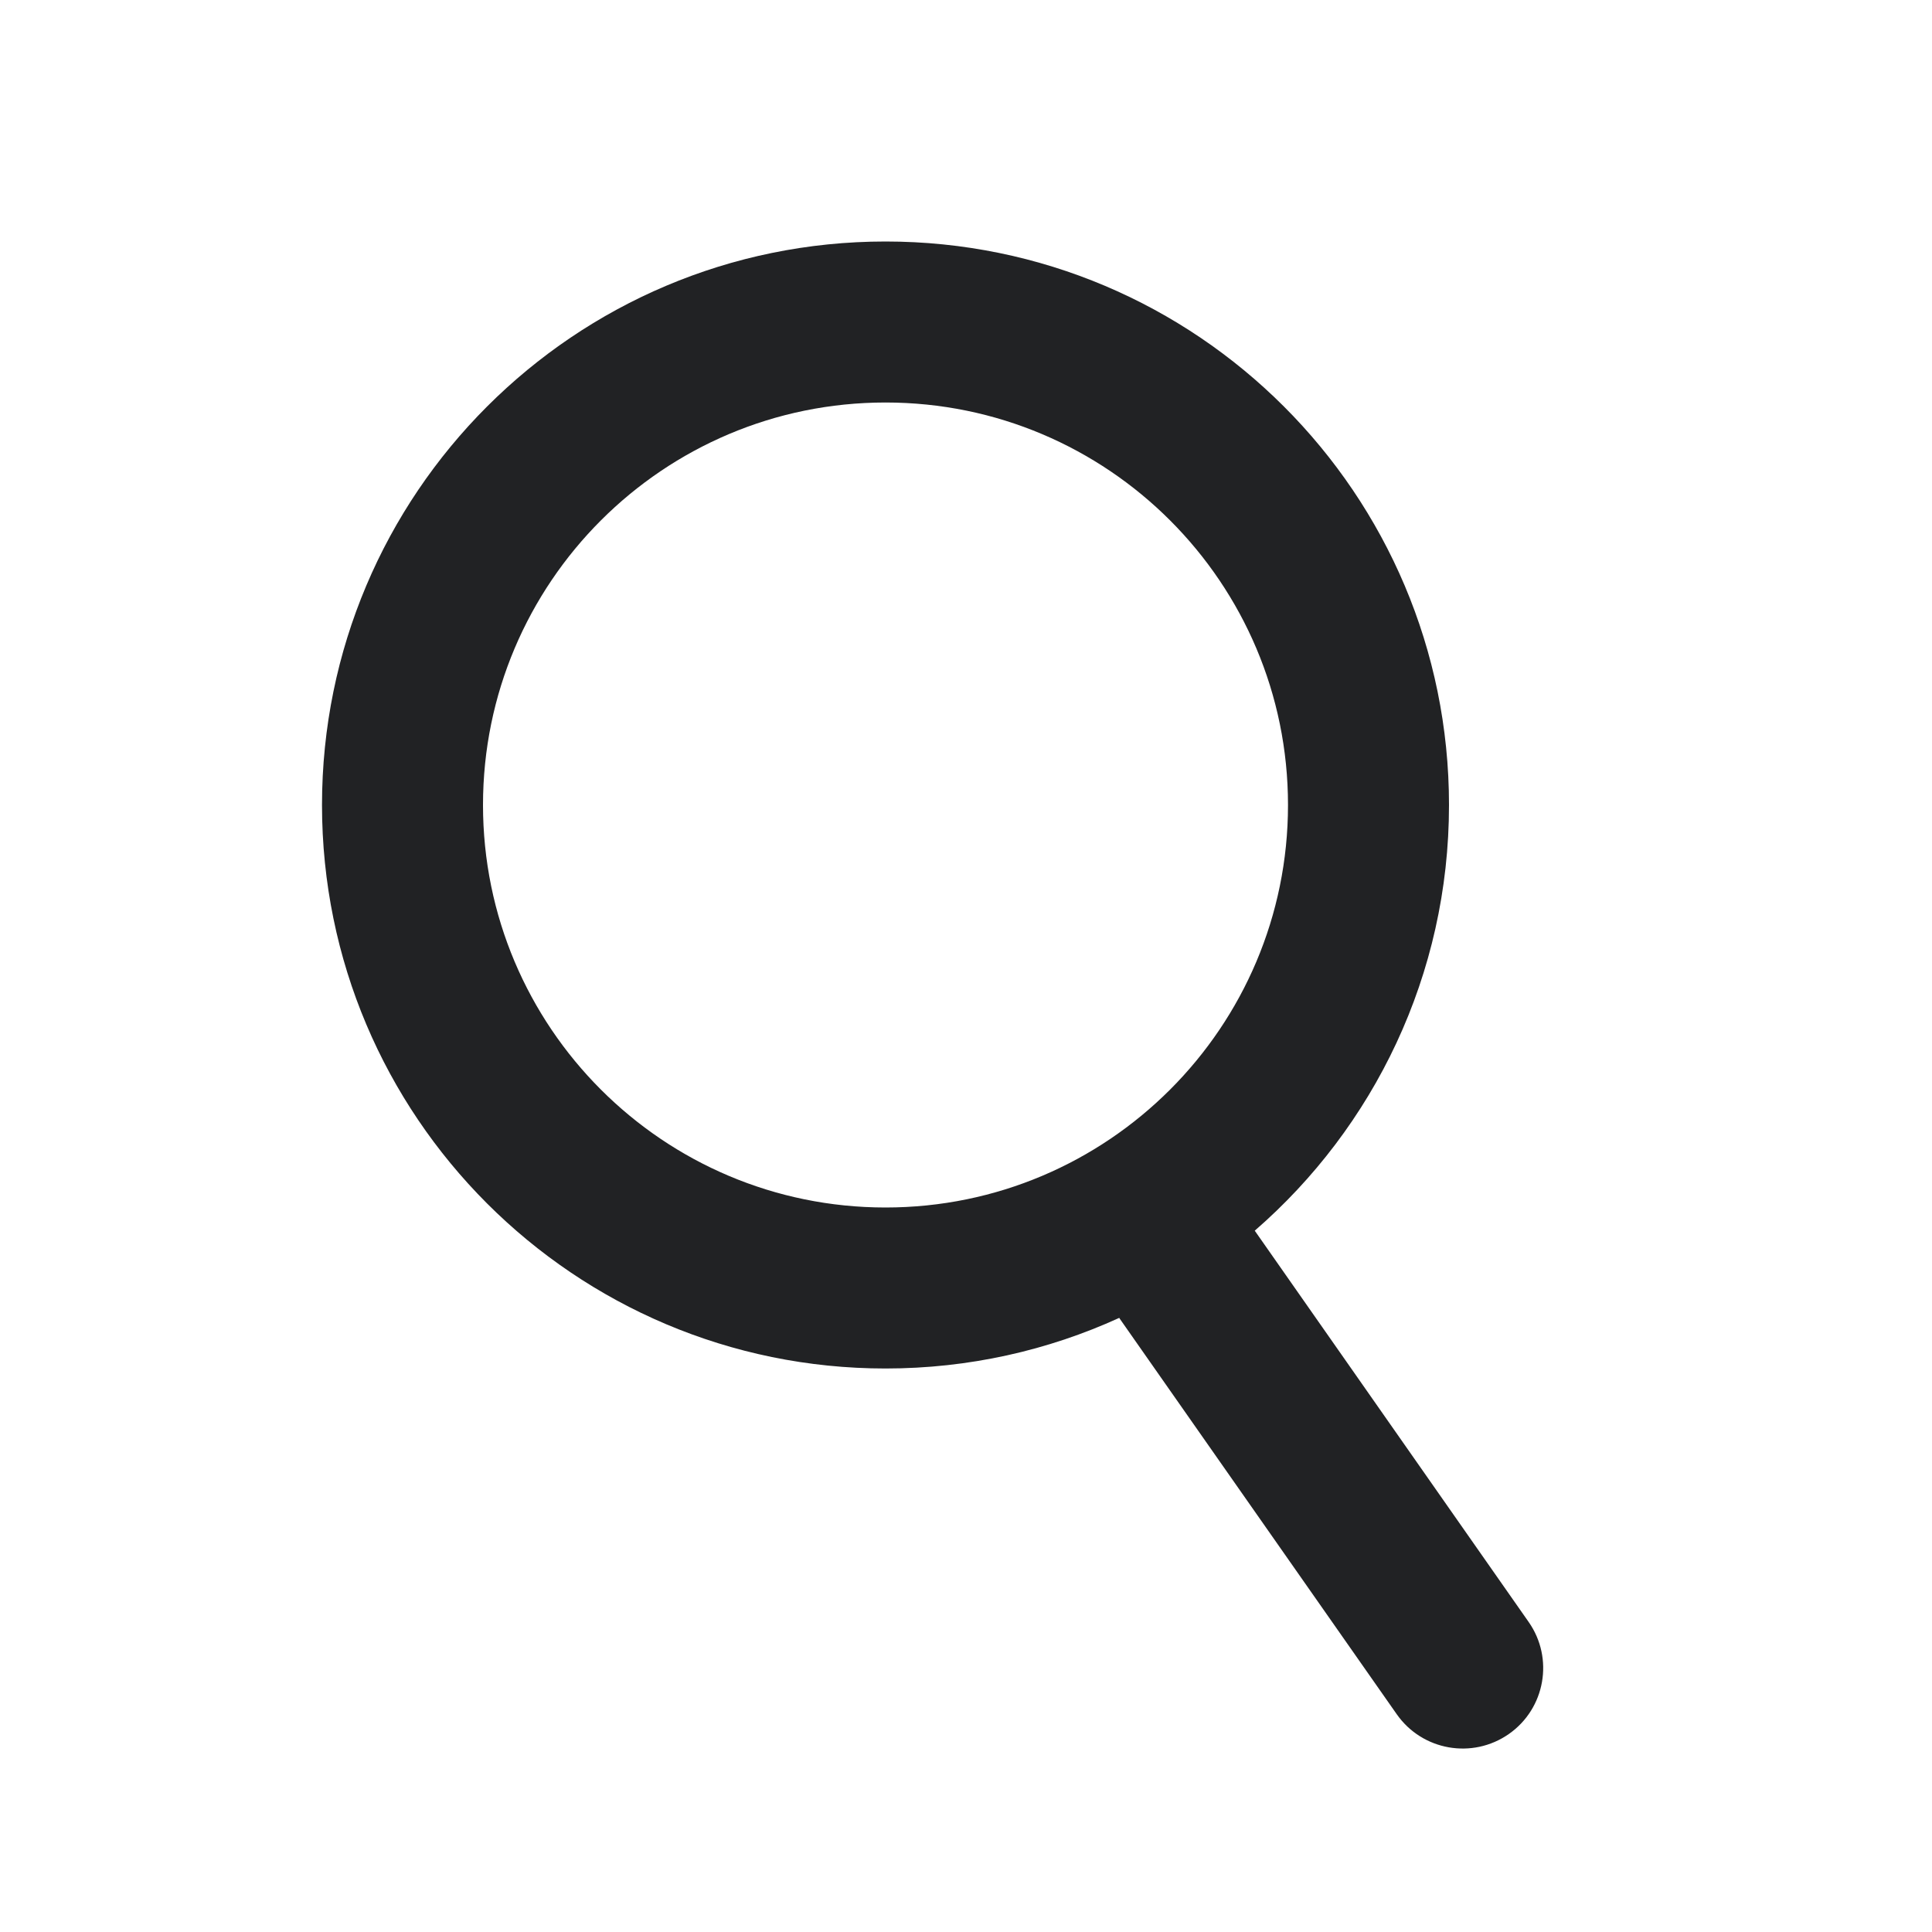
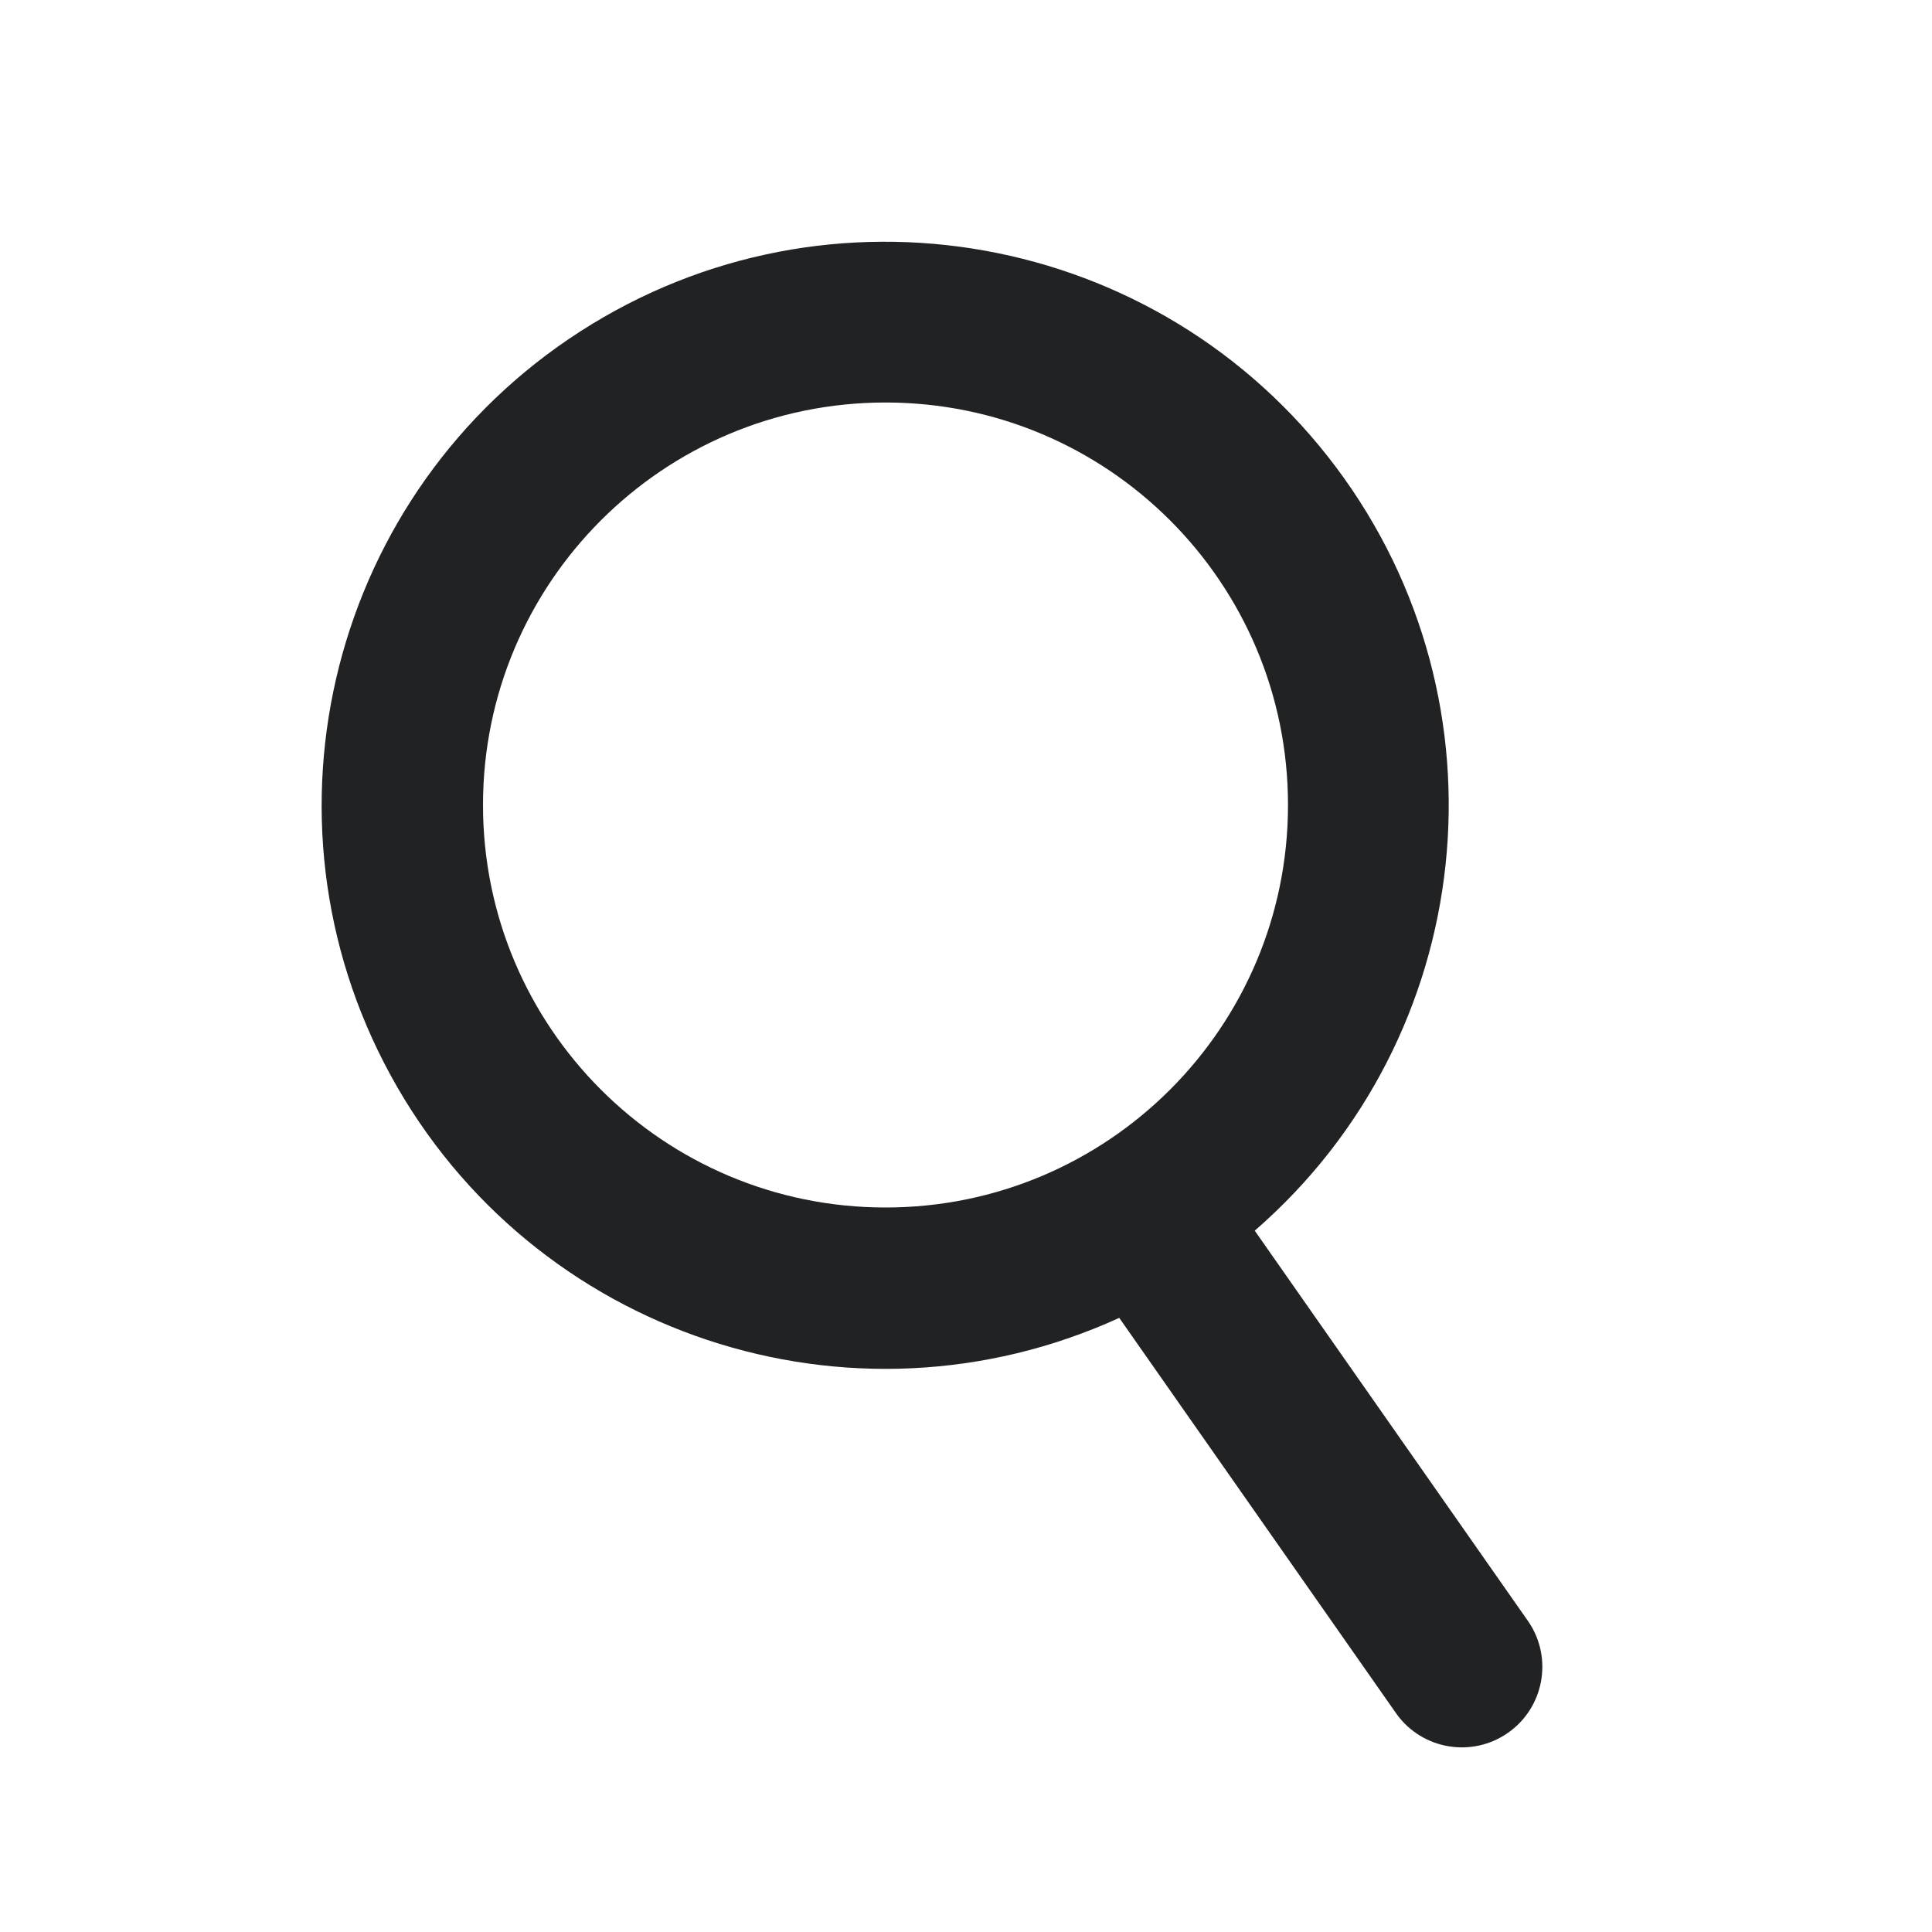
- <svg xmlns="http://www.w3.org/2000/svg" width="24" height="24" viewBox="0 0 24 24" fill="none">
-   <path fill-rule="evenodd" clip-rule="evenodd" d="M16 10C16 12.761 13.761 15 11 15C8.239 15 6 12.761 6 10C6 7.239 8.239 5 11 5C13.761 5 16 7.239 16 10ZM13.904 16.371C13.019 16.775 12.036 17 11 17C7.134 17 4 13.866 4 10C4 6.134 7.134 3 11 3C14.866 3 18 6.134 18 10C18 12.111 17.065 14.005 15.587 15.288L18.989 20.148C19.306 20.6 19.196 21.224 18.744 21.54C18.291 21.857 17.668 21.747 17.351 21.295L13.909 16.38C13.908 16.377 13.905 16.374 13.904 16.371Z" fill="#212224" />
+ <svg xmlns="http://www.w3.org/2000/svg" width="24" height="24" fill="none">
+   <path fill="#212224" fill-rule="evenodd" d="M16 10a5 5 0 1 1-10 0 5 5 0 0 1 10 0m-2.096 6.371a7 7 0 1 1 1.683-1.083l3.402 4.86a1 1 0 0 1-1.638 1.147L13.91 16.38z" clip-rule="evenodd" />
</svg>
